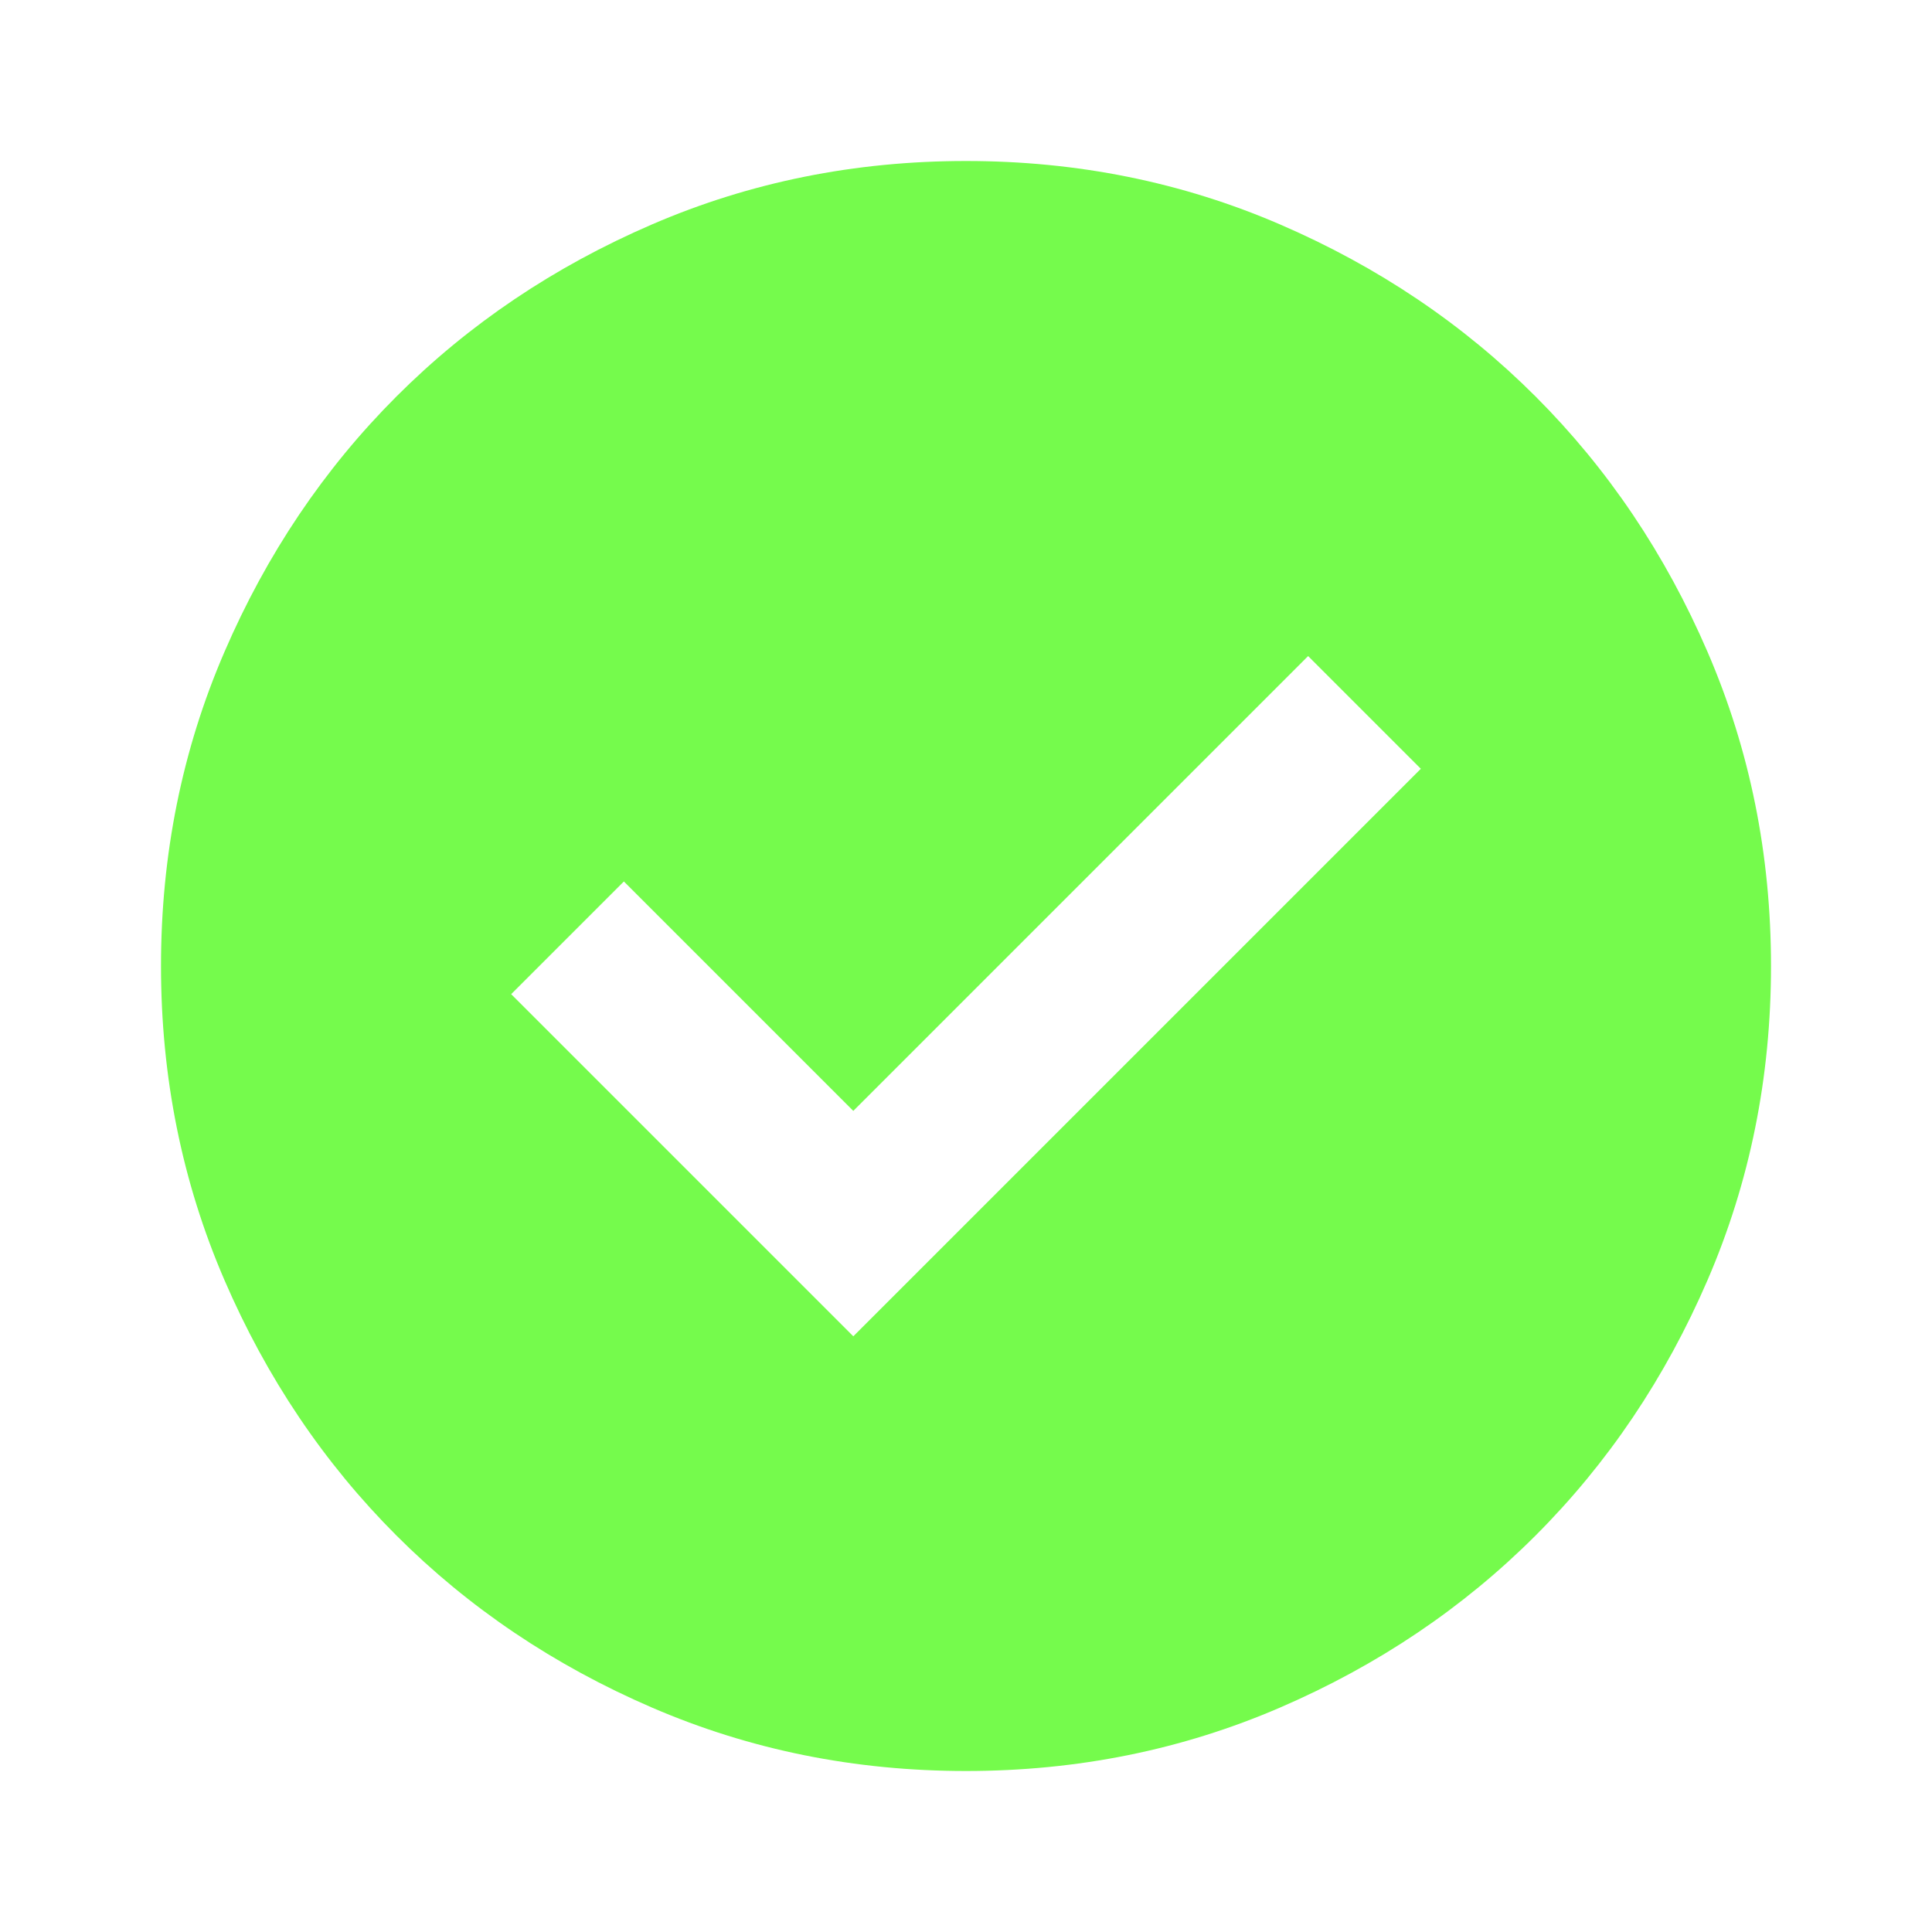
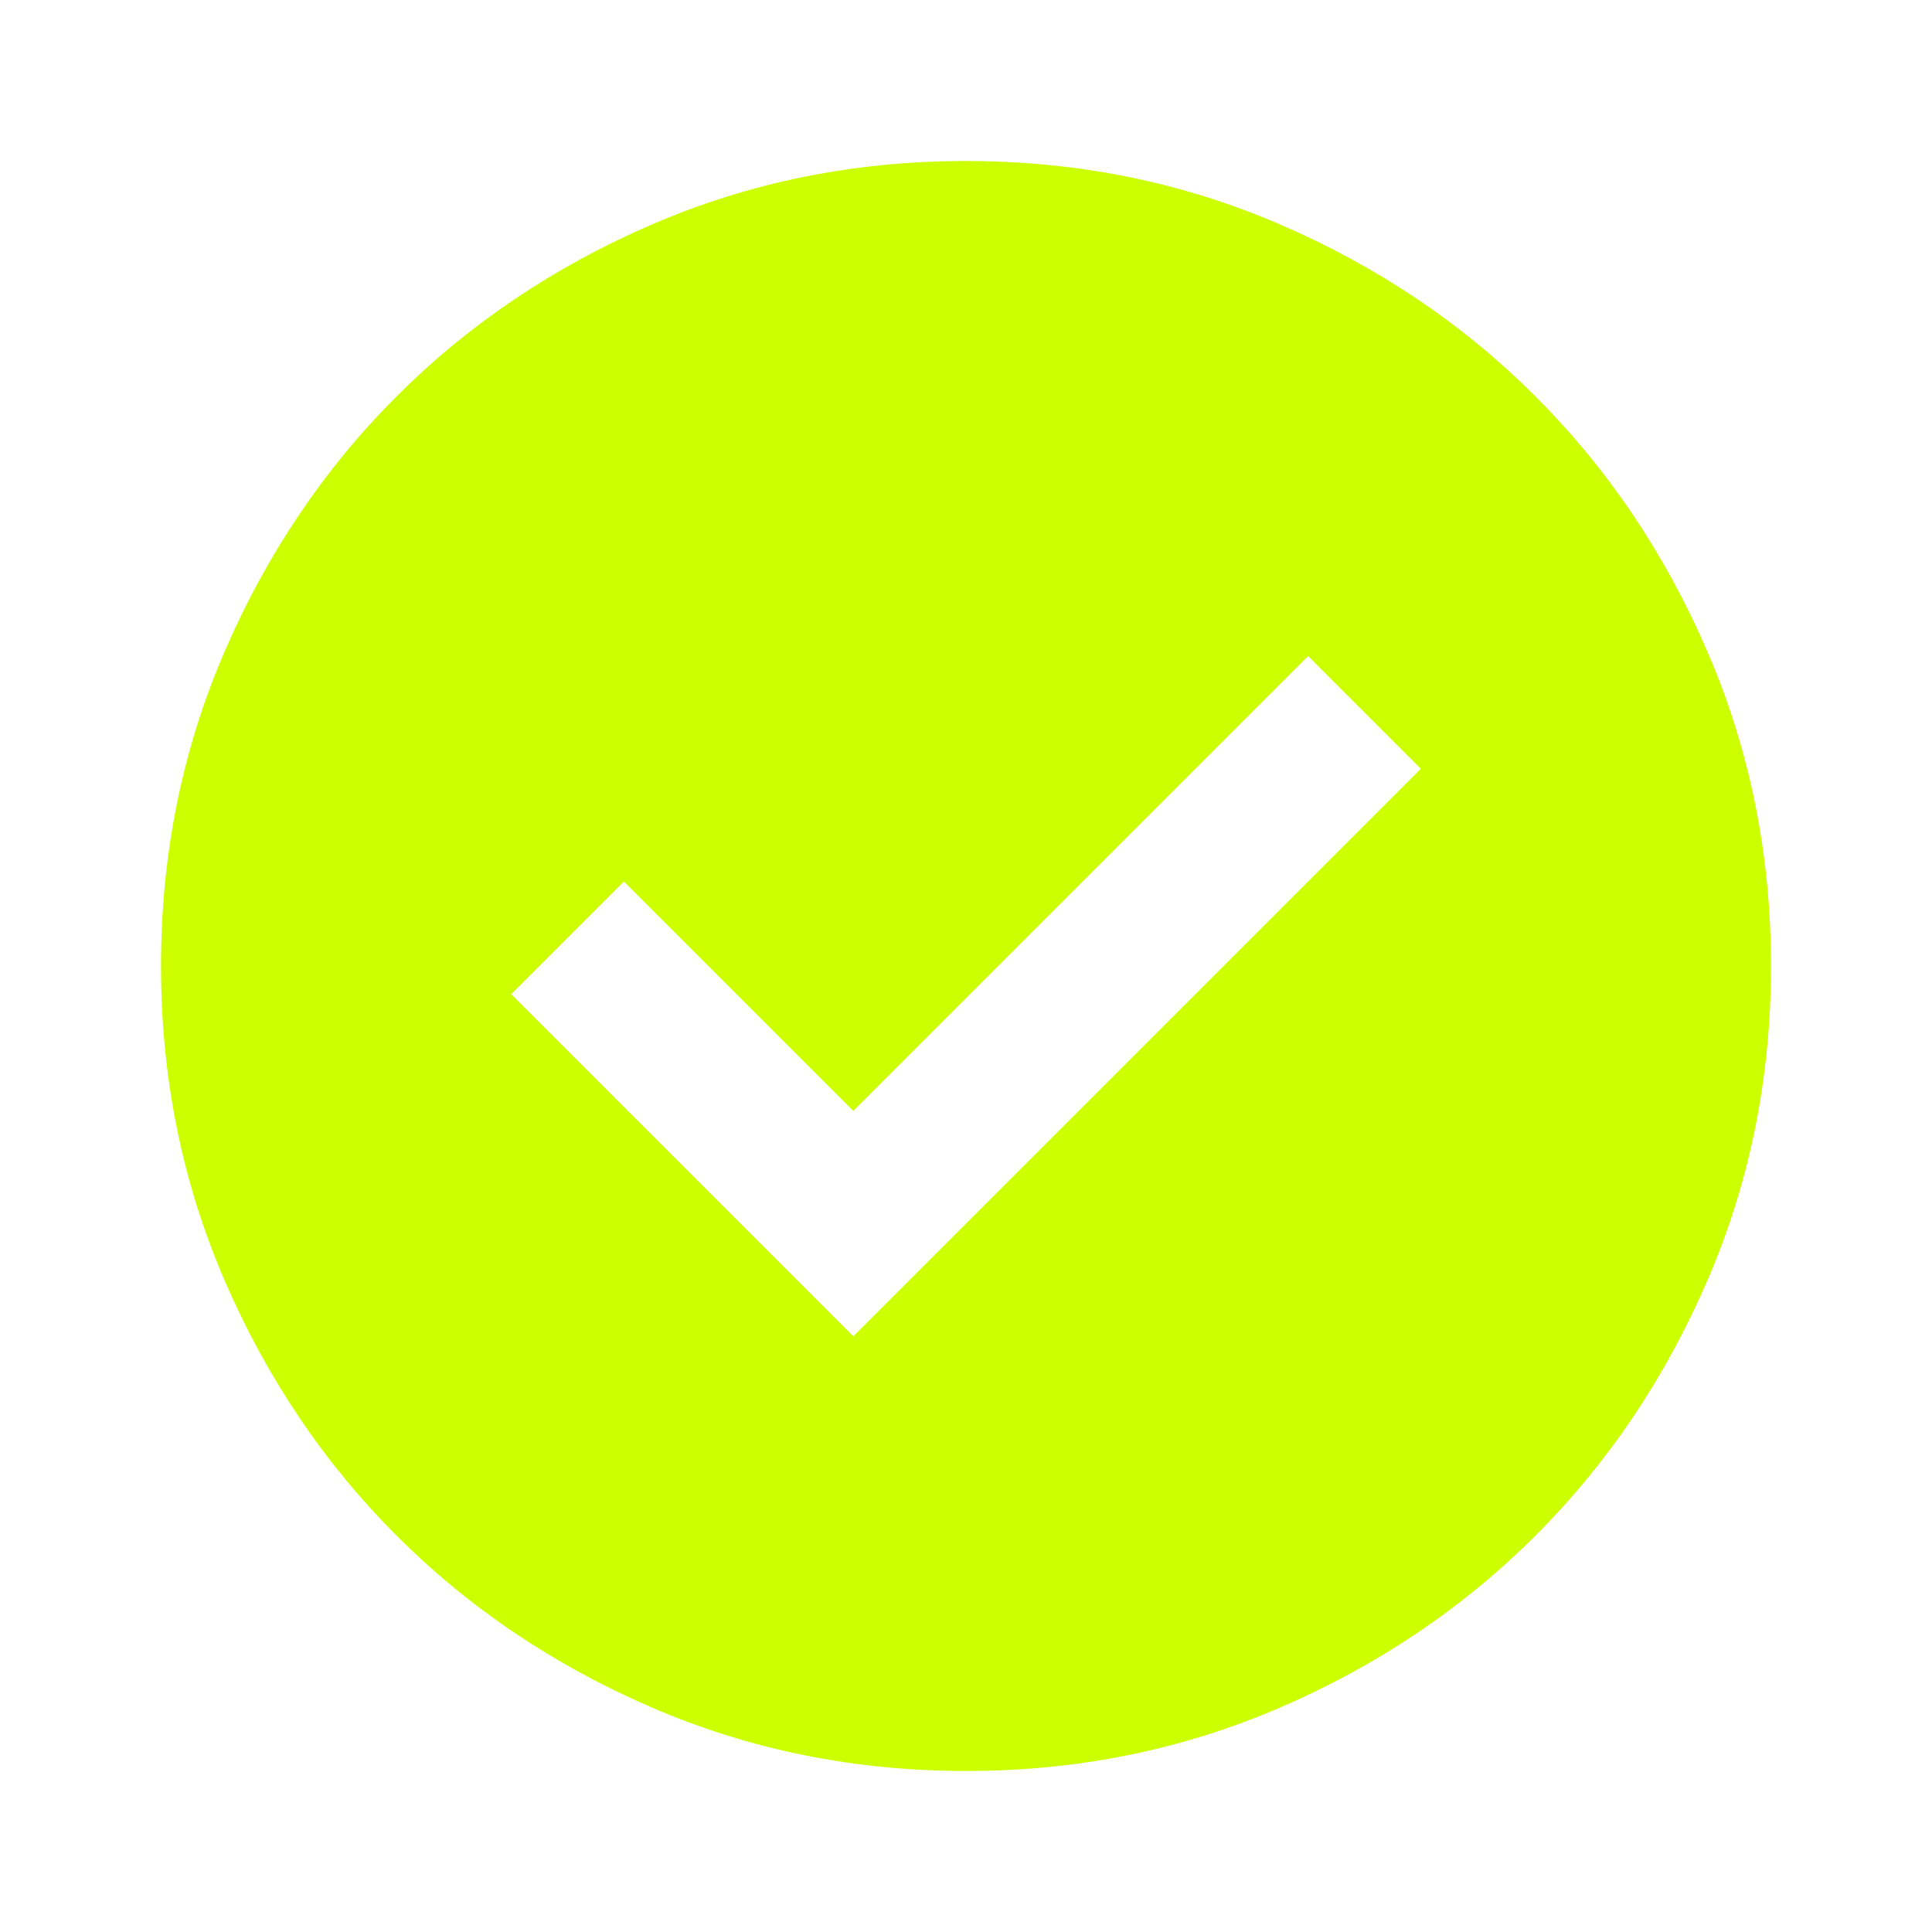
- <svg xmlns="http://www.w3.org/2000/svg" height="24px" viewBox="0 -960 960 960" width="24px" fill="#75FB4C">
+ <svg xmlns="http://www.w3.org/2000/svg" height="24px" viewBox="0 -960 960 960" width="24px" fill="#CCFF00">
  <path d="m424-296 282-282-56-56-226 226-114-114-56 56 170 170Zm56 216q-83 0-156-31.5T197-197q-54-54-85.5-127T80-480q0-83 31.5-156T197-763q54-54 127-85.5T480-880q83 0 156 31.5T763-763q54 54 85.5 127T880-480q0 83-31.5 156T763-197q-54 54-127 85.5T480-80Z" />
</svg>
